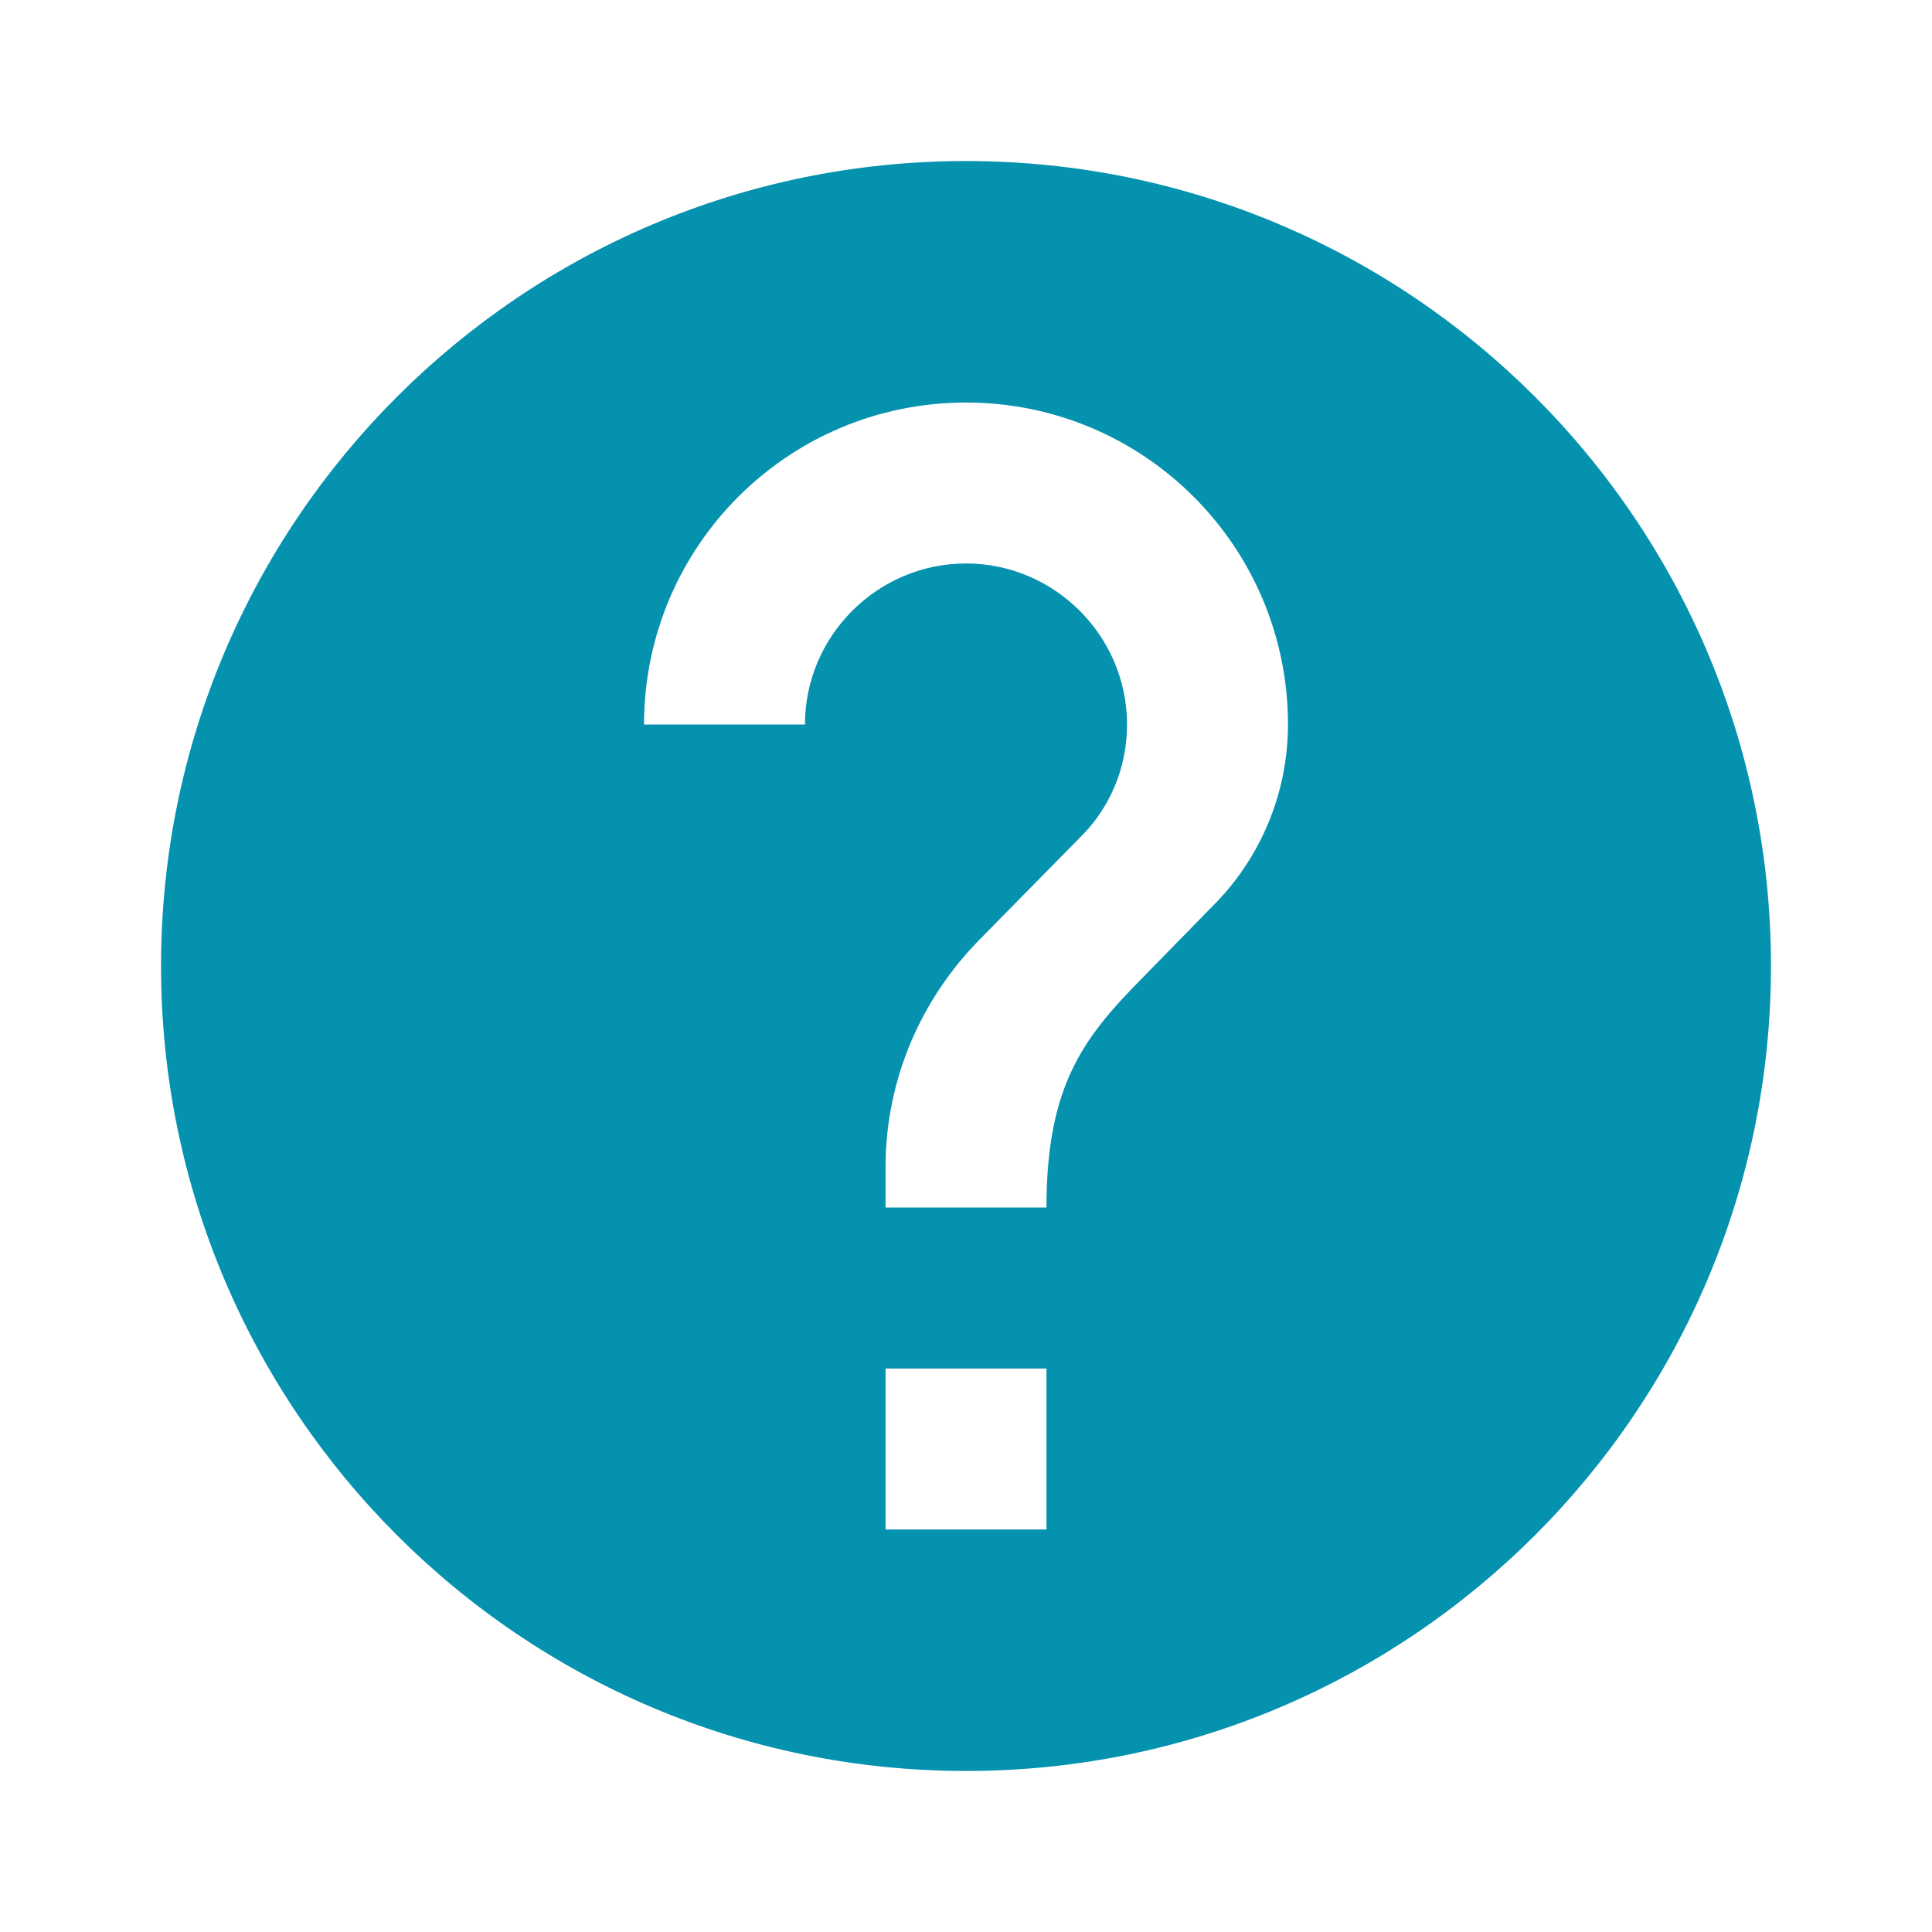
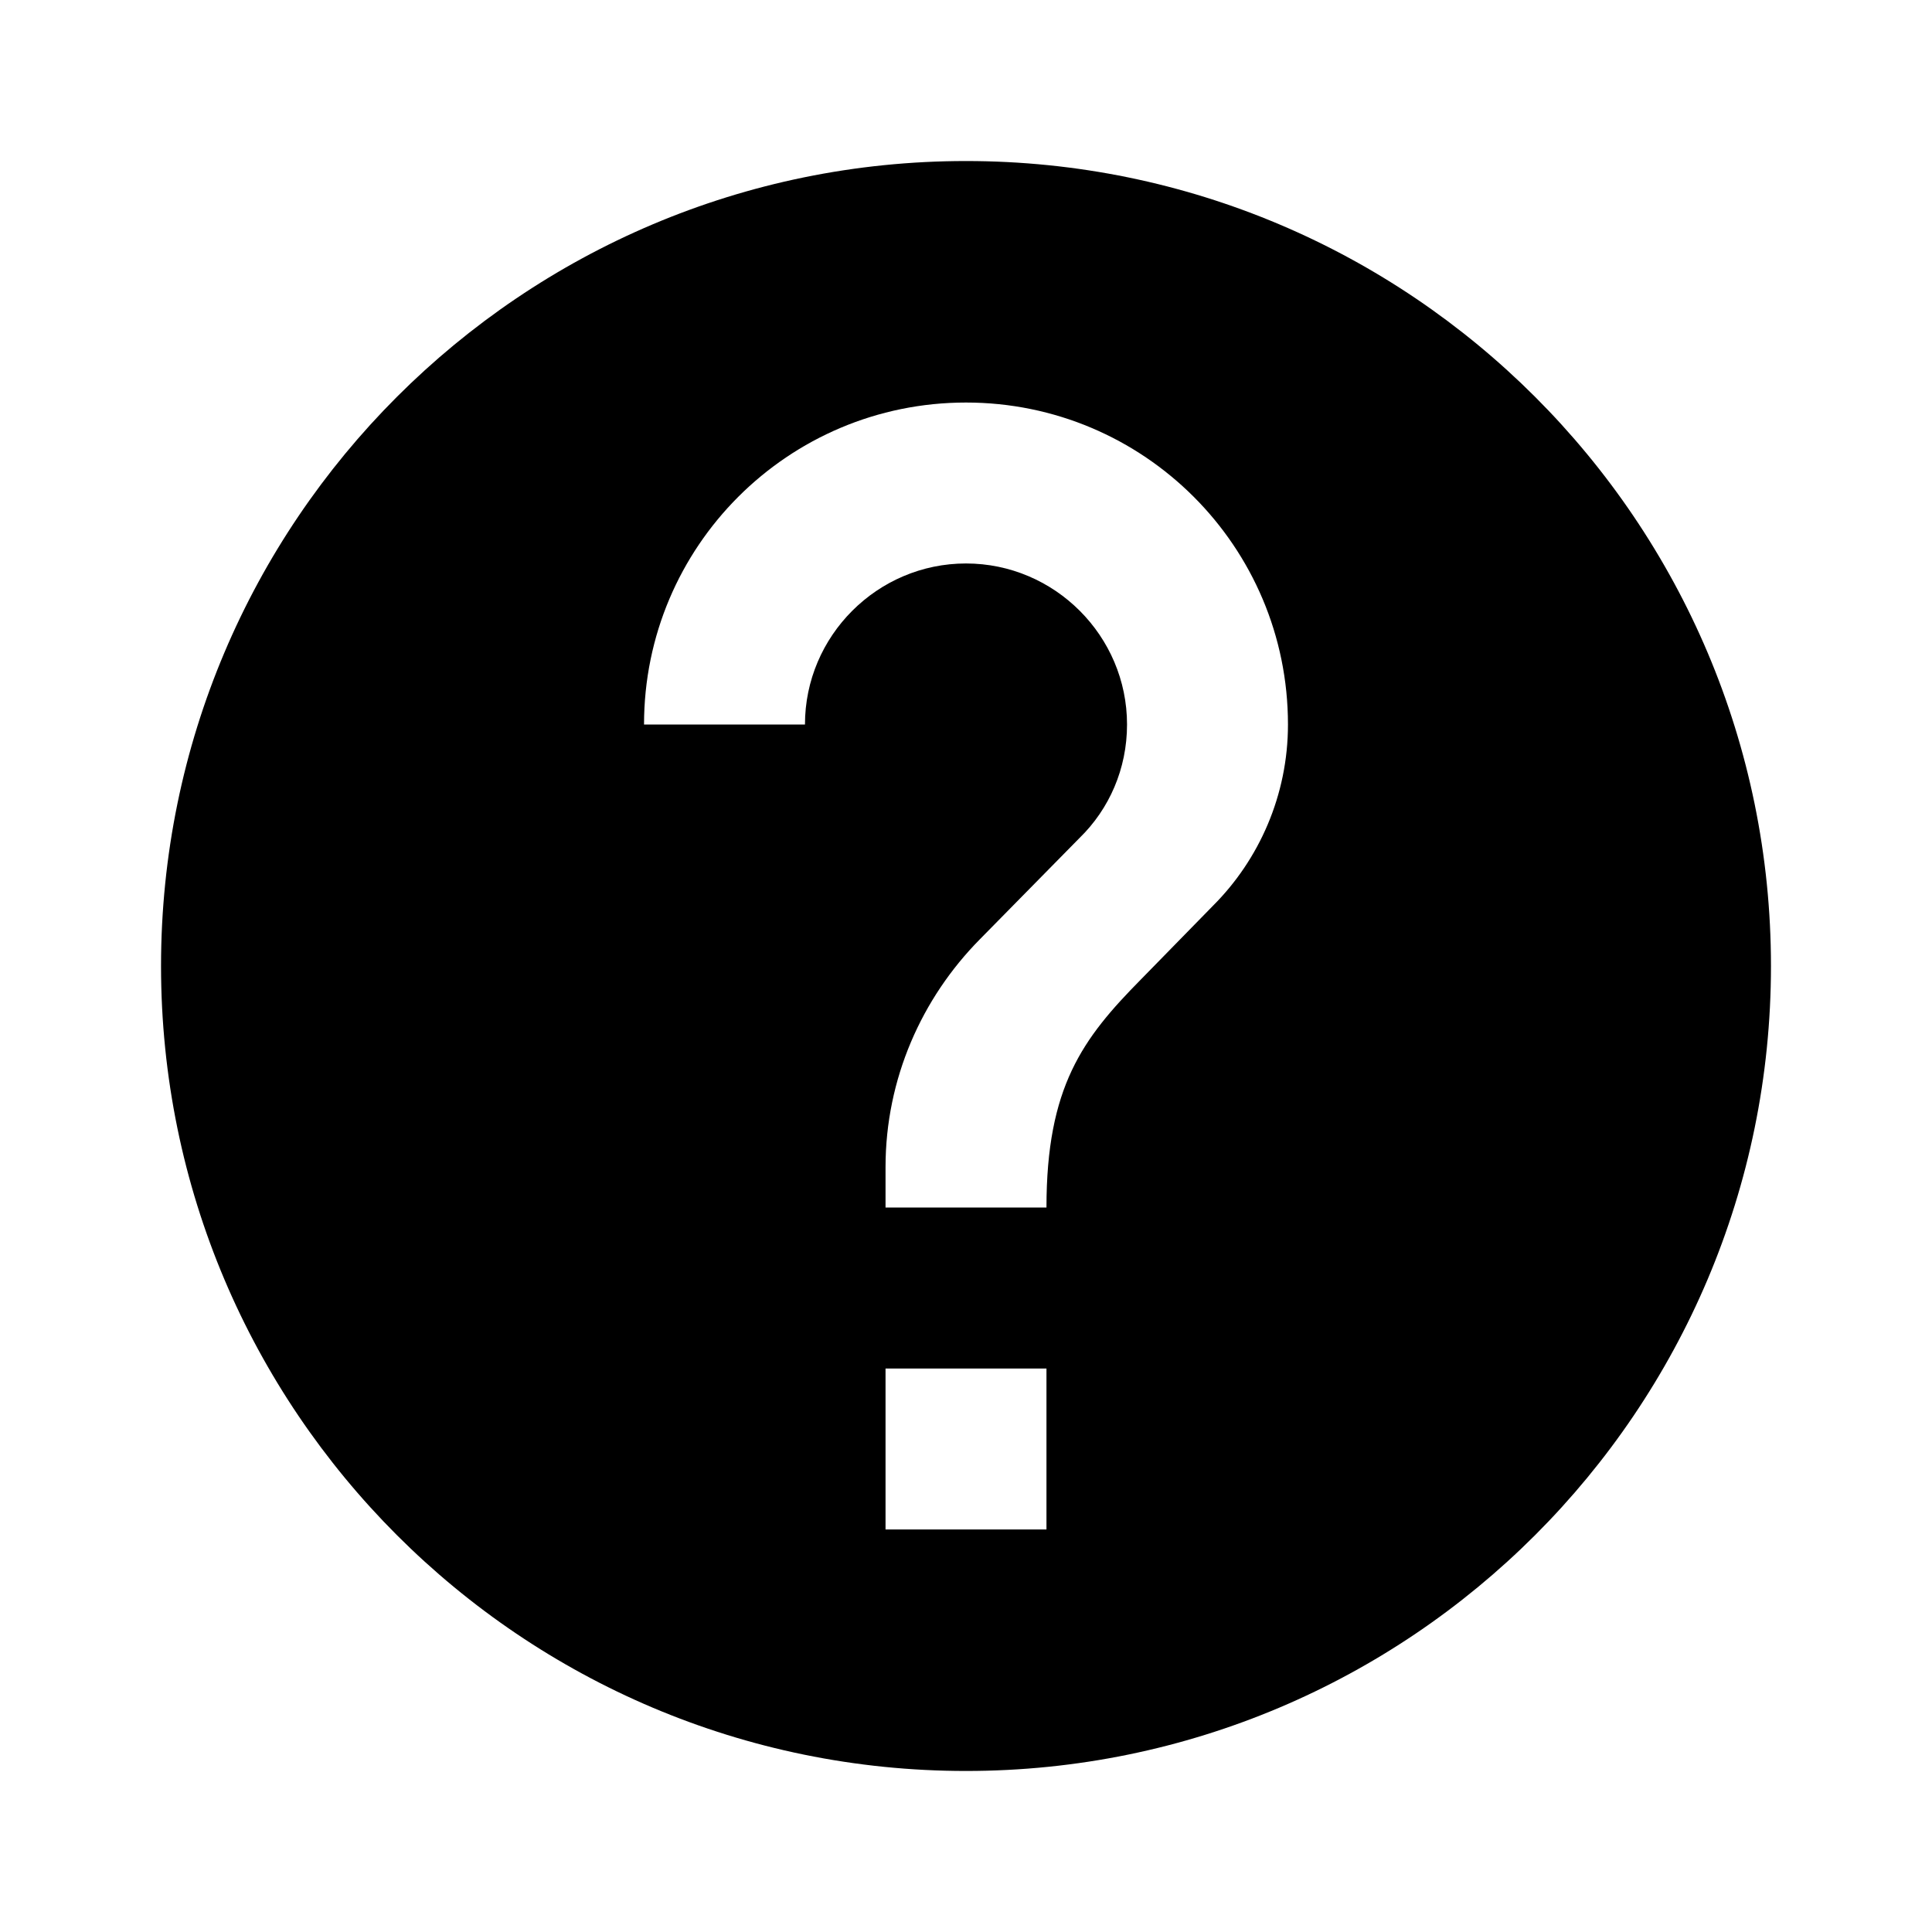
<svg xmlns="http://www.w3.org/2000/svg" width="20" height="20" viewBox="0 0 20 20">
-   <path fill="#0592AF" d="M10 1.667C5.4 1.667 1.667 5.4 1.667 10S5.4 18.333 10 18.333 18.333 14.6 18.333 10 14.6 1.667 10 1.667zm.833 14.166H9.167v-1.666h1.666v1.666zm1.725-6.458l-.75.767c-.6.608-.975 1.108-.975 2.358H9.167v-.417c0-.916.375-1.75.975-2.358l1.033-1.05c.308-.3.492-.717.492-1.175 0-.917-.75-1.667-1.667-1.667s-1.667.75-1.667 1.667H6.667c0-1.842 1.491-3.333 3.333-3.333s3.333 1.491 3.333 3.333c0 .733-.3 1.4-.775 1.875z" />
+   <path d="M10 1.667C5.4 1.667 1.667 5.4 1.667 10S5.4 18.333 10 18.333 18.333 14.6 18.333 10 14.6 1.667 10 1.667zm.833 14.166H9.167v-1.666h1.666v1.666zm1.725-6.458l-.75.767c-.6.608-.975 1.108-.975 2.358H9.167v-.417c0-.916.375-1.75.975-2.358l1.033-1.05c.308-.3.492-.717.492-1.175 0-.917-.75-1.667-1.667-1.667s-1.667.75-1.667 1.667H6.667c0-1.842 1.491-3.333 3.333-3.333s3.333 1.491 3.333 3.333c0 .733-.3 1.4-.775 1.875z" />
</svg>
